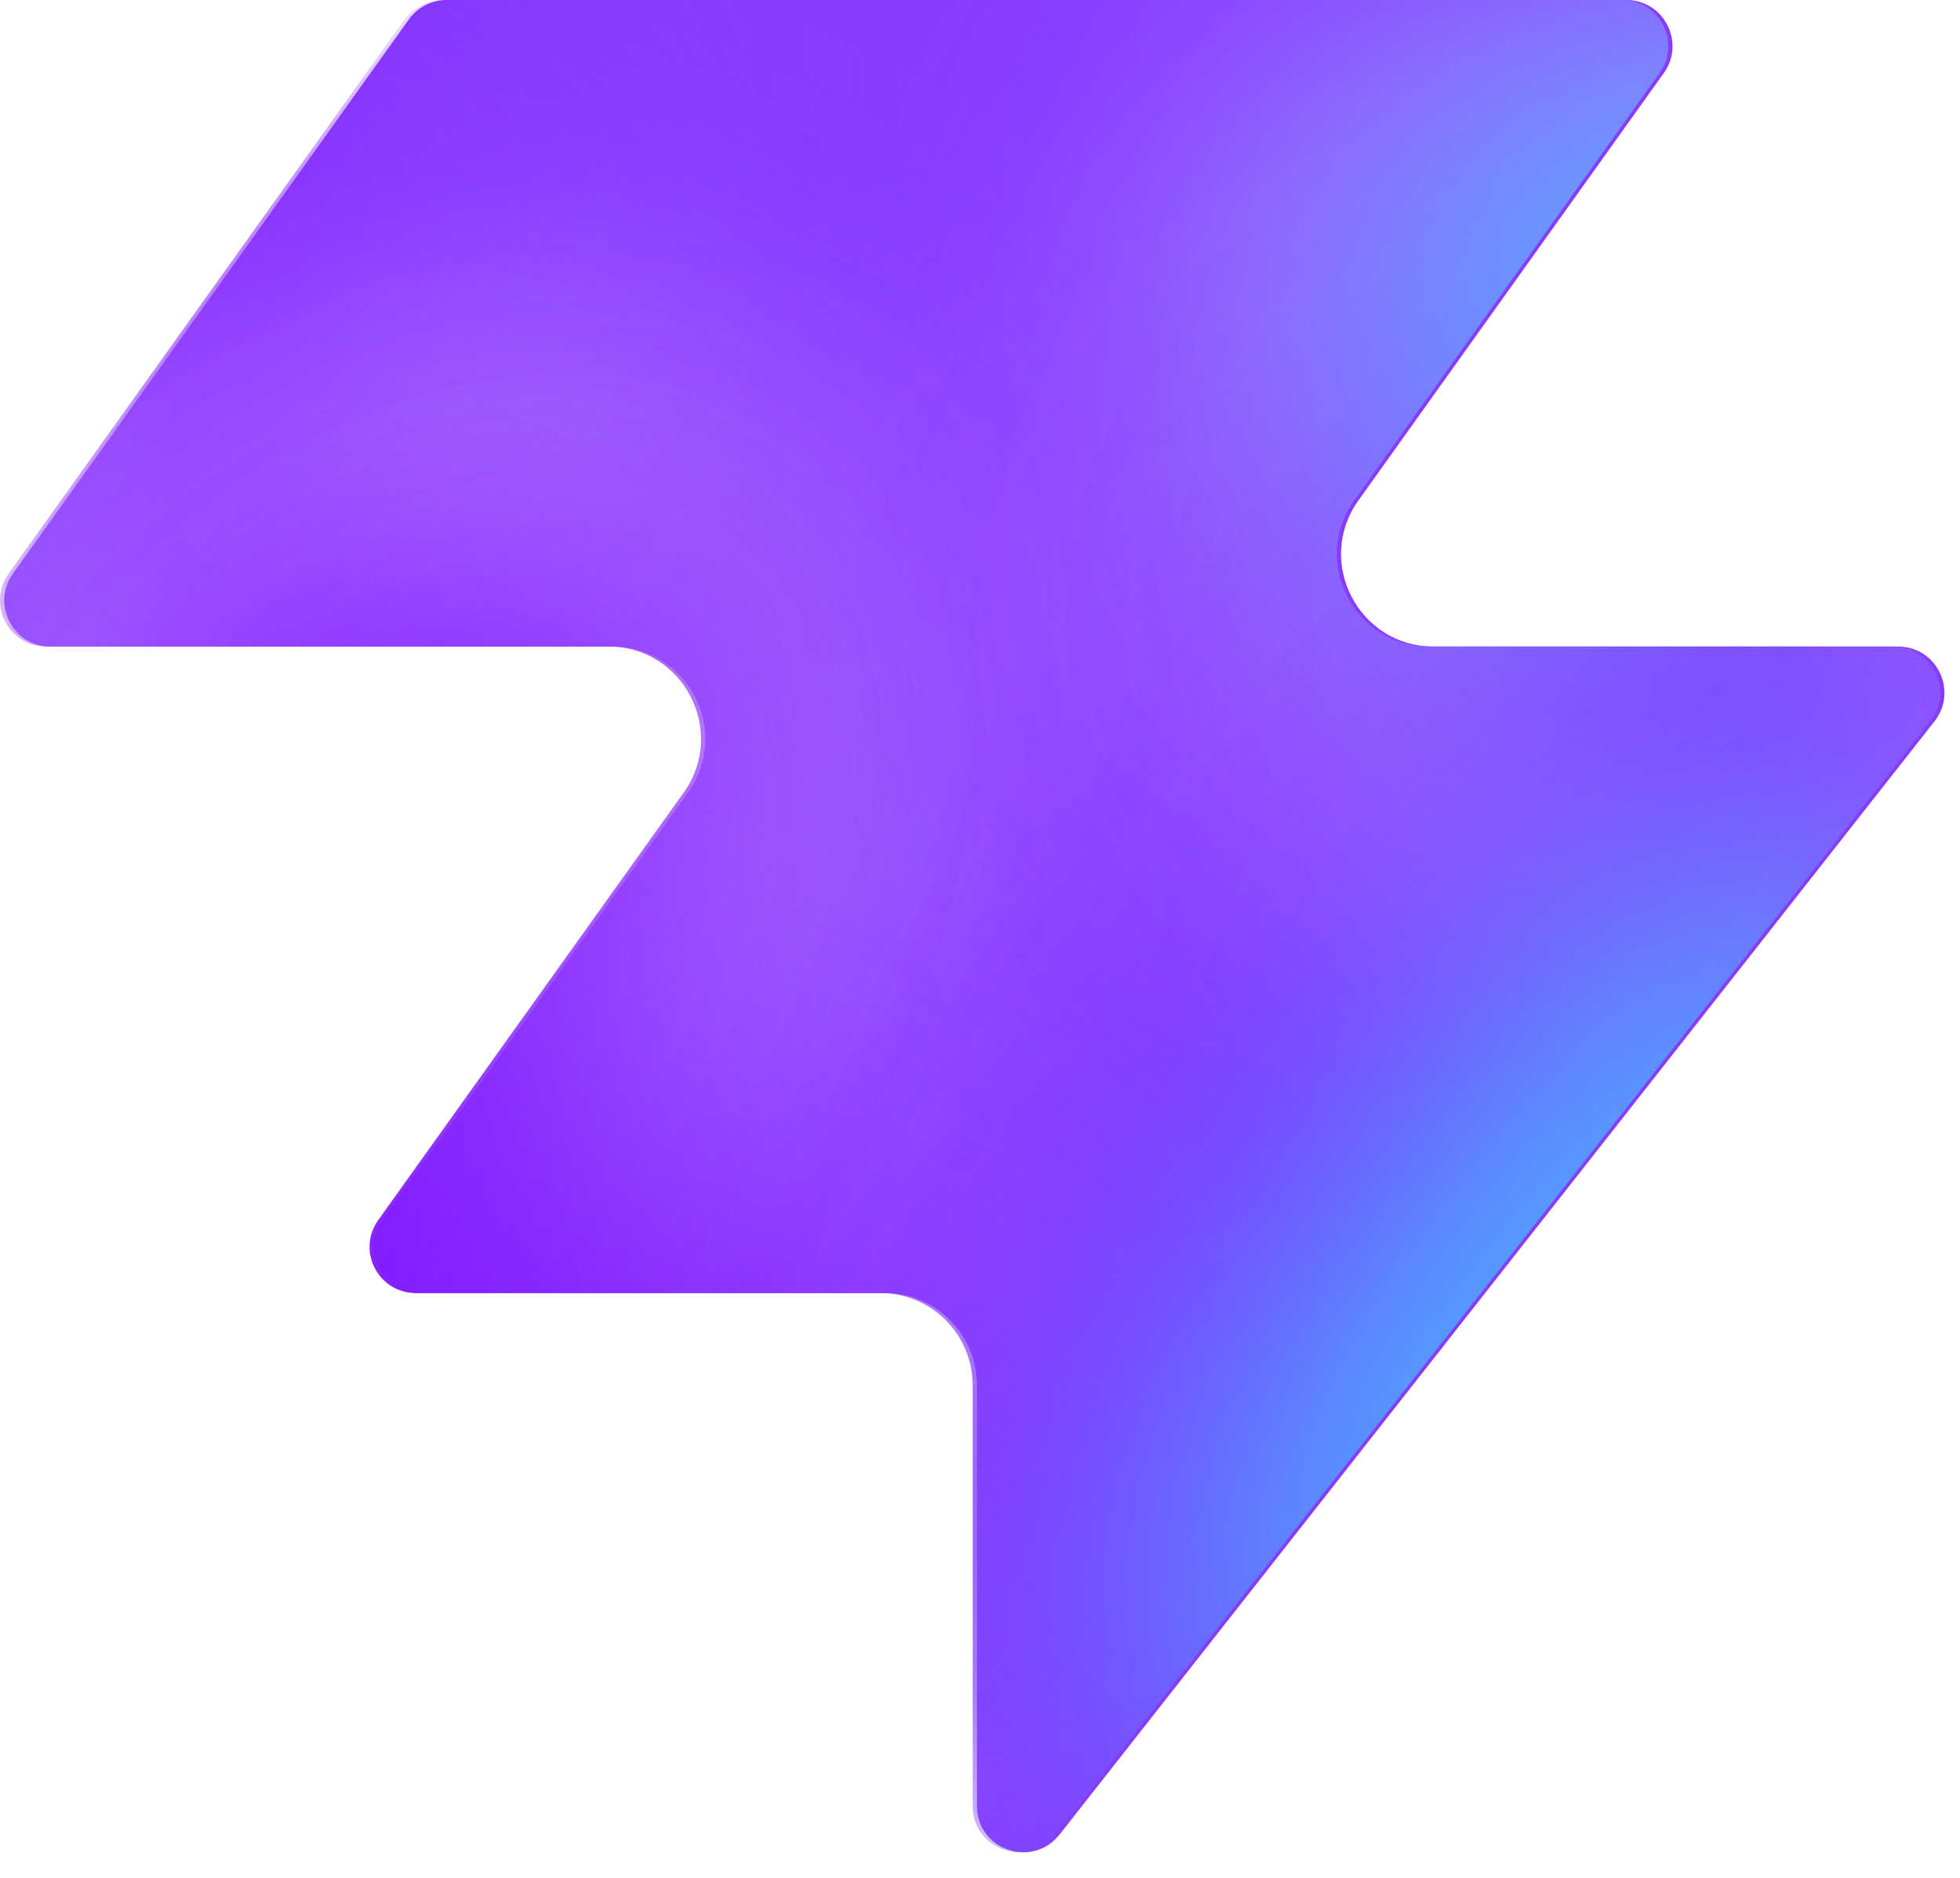
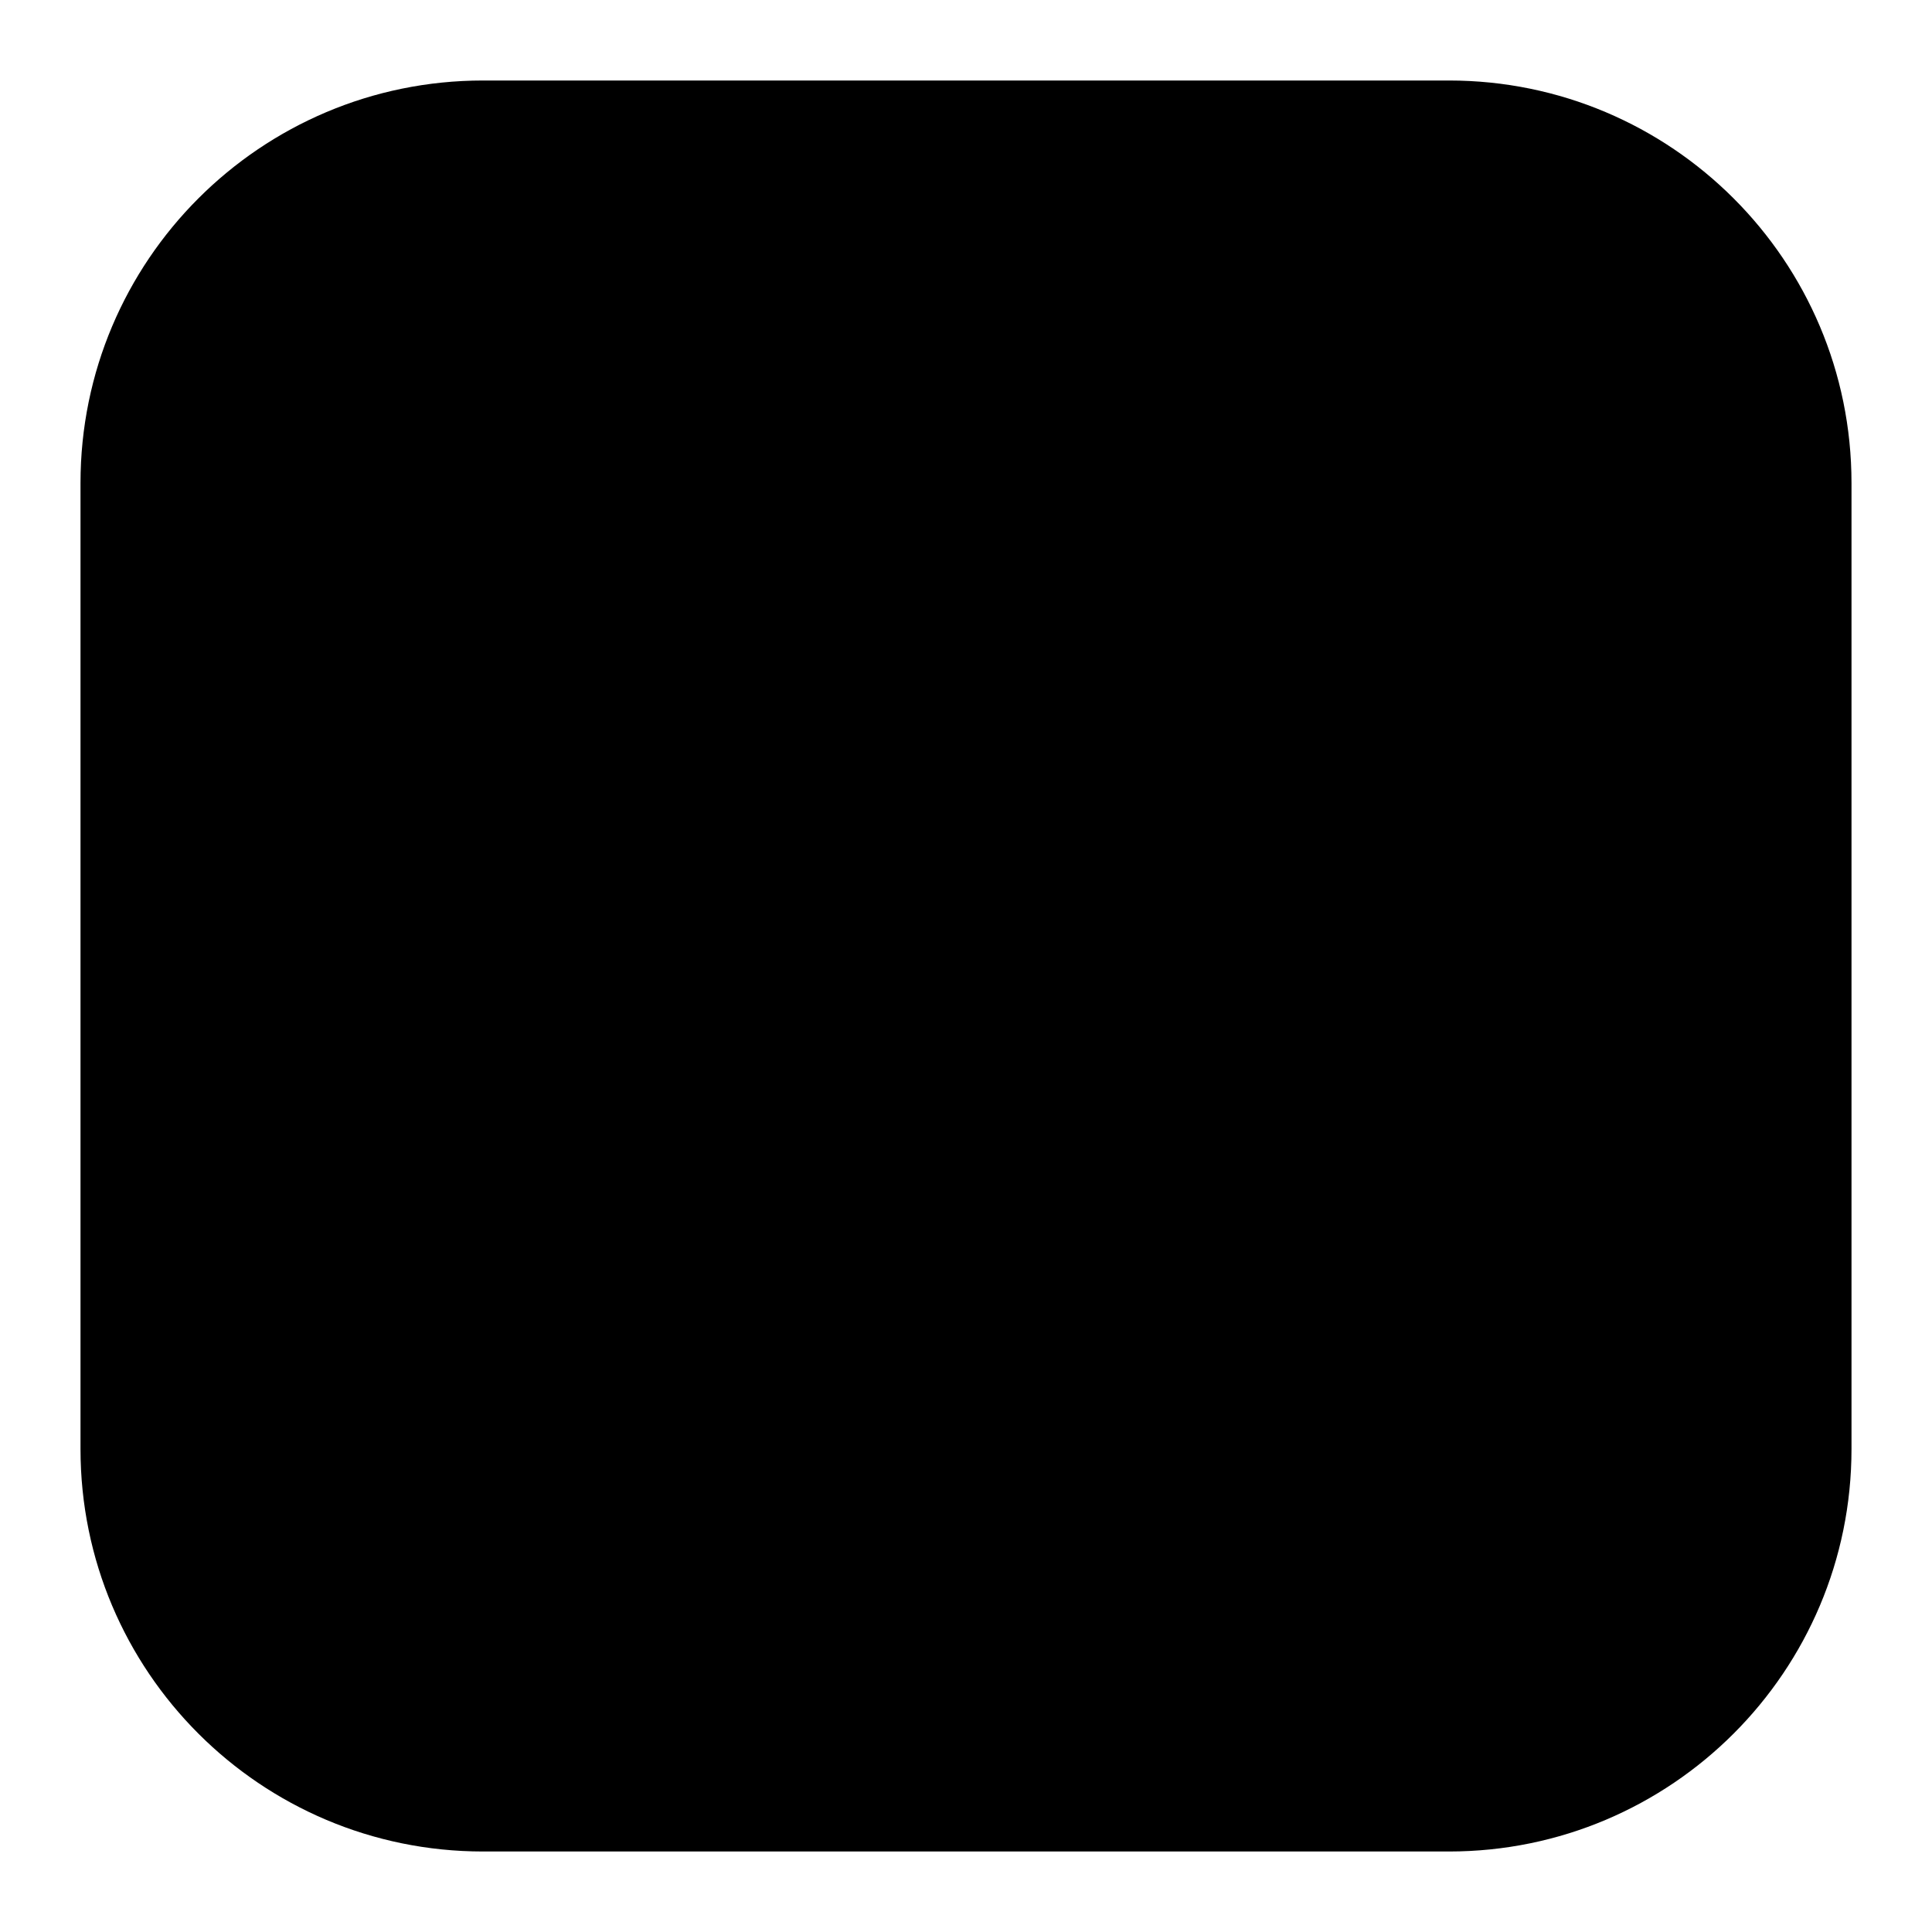
- <svg xmlns="http://www.w3.org/2000/svg" width="48" height="46" fill="none" viewBox="0 0 48 46">
-   <path fill="#863bff" d="M25.946 44.938c-.664.845-2.021.375-2.021-.698V33.937a2.26 2.26 0 0 0-2.262-2.262H10.287c-.92 0-1.456-1.04-.92-1.788l7.48-10.471c1.07-1.497 0-3.578-1.842-3.578H1.237c-.92 0-1.456-1.04-.92-1.788L10.013.474c.214-.297.556-.474.92-.474h28.894c.92 0 1.456 1.04.92 1.788l-7.48 10.471c-1.07 1.498 0 3.579 1.842 3.579h11.377c.943 0 1.473 1.088.89 1.83L25.947 44.94z" style="fill:#863bff;fill:color(display-p3 .525 .23 1);fill-opacity:1" />
-   <mask id="a" width="48" height="46" x="0" y="0" maskUnits="userSpaceOnUse" style="mask-type:alpha">
-     <path fill="#000" d="M25.842 44.938c-.664.844-2.021.375-2.021-.698V33.937a2.26 2.26 0 0 0-2.262-2.262H10.183c-.92 0-1.456-1.04-.92-1.788l7.48-10.471c1.07-1.498 0-3.579-1.842-3.579H1.133c-.92 0-1.456-1.04-.92-1.787L9.91.473c.214-.297.556-.474.92-.474h28.894c.92 0 1.456 1.04.92 1.788l-7.48 10.471c-1.07 1.498 0 3.578 1.842 3.578h11.377c.943 0 1.473 1.088.89 1.832L25.843 44.94z" style="fill:#000;fill-opacity:1" />
-   </mask>
-   <g mask="url(#a)">
-     <g filter="url(#b)">
-       <ellipse cx="5.508" cy="14.704" fill="#ede6ff" rx="5.508" ry="14.704" style="fill:#ede6ff;fill:color(display-p3 .927 .903 1);fill-opacity:1" transform="matrix(.00324 1 1 -.00324 -4.47 31.516)" />
-     </g>
-     <g filter="url(#c)">
-       <ellipse cx="10.399" cy="29.851" fill="#ede6ff" rx="10.399" ry="29.851" style="fill:#ede6ff;fill:color(display-p3 .927 .903 1);fill-opacity:1" transform="matrix(.00324 1 1 -.00324 -39.328 7.883)" />
-     </g>
-     <g filter="url(#d)">
-       <ellipse cx="5.508" cy="30.487" fill="#7e14ff" rx="5.508" ry="30.487" style="fill:#7e14ff;fill:color(display-p3 .492 .077 1);fill-opacity:1" transform="rotate(89.814 -25.913 -14.639)scale(1 -1)" />
-     </g>
-     <g filter="url(#e)">
-       <ellipse cx="5.508" cy="30.599" fill="#7e14ff" rx="5.508" ry="30.599" style="fill:#7e14ff;fill:color(display-p3 .492 .077 1);fill-opacity:1" transform="rotate(89.814 -32.644 -3.334)scale(1 -1)" />
-     </g>
-     <g filter="url(#f)">
-       <ellipse cx="5.508" cy="30.599" fill="#7e14ff" rx="5.508" ry="30.599" style="fill:#7e14ff;fill:color(display-p3 .492 .077 1);fill-opacity:1" transform="matrix(.00324 1 1 -.00324 -34.34 30.47)" />
-     </g>
-     <g filter="url(#g)">
-       <ellipse cx="14.072" cy="22.078" fill="#ede6ff" rx="14.072" ry="22.078" style="fill:#ede6ff;fill:color(display-p3 .927 .903 1);fill-opacity:1" transform="rotate(93.35 24.506 48.493)scale(-1 1)" />
-     </g>
-     <g filter="url(#h)">
-       <ellipse cx="3.47" cy="21.501" fill="#7e14ff" rx="3.47" ry="21.501" style="fill:#7e14ff;fill:color(display-p3 .492 .077 1);fill-opacity:1" transform="rotate(89.009 28.708 47.59)scale(-1 1)" />
-     </g>
-     <g filter="url(#i)">
-       <ellipse cx="3.47" cy="21.501" fill="#7e14ff" rx="3.47" ry="21.501" style="fill:#7e14ff;fill:color(display-p3 .492 .077 1);fill-opacity:1" transform="rotate(89.009 28.708 47.59)scale(-1 1)" />
-     </g>
-     <g filter="url(#j)">
-       <ellipse cx=".387" cy="8.972" fill="#7e14ff" rx="4.407" ry="29.108" style="fill:#7e14ff;fill:color(display-p3 .492 .077 1);fill-opacity:1" transform="rotate(39.51 .387 8.972)" />
-     </g>
-     <g filter="url(#k)">
-       <ellipse cx="47.523" cy="-6.092" fill="#7e14ff" rx="4.407" ry="29.108" style="fill:#7e14ff;fill:color(display-p3 .492 .077 1);fill-opacity:1" transform="rotate(37.892 47.523 -6.092)" />
-     </g>
-     <g filter="url(#l)">
-       <ellipse cx="41.412" cy="6.333" fill="#47bfff" rx="5.971" ry="9.665" style="fill:#47bfff;fill:color(display-p3 .28 .748 1);fill-opacity:1" transform="rotate(37.892 41.412 6.333)" />
-     </g>
-     <g filter="url(#m)">
-       <ellipse cx="-1.879" cy="38.332" fill="#7e14ff" rx="4.407" ry="29.108" style="fill:#7e14ff;fill:color(display-p3 .492 .077 1);fill-opacity:1" transform="rotate(37.892 -1.88 38.332)" />
-     </g>
-     <g filter="url(#n)">
-       <ellipse cx="-1.879" cy="38.332" fill="#7e14ff" rx="4.407" ry="29.108" style="fill:#7e14ff;fill:color(display-p3 .492 .077 1);fill-opacity:1" transform="rotate(37.892 -1.88 38.332)" />
-     </g>
-     <g filter="url(#o)">
-       <ellipse cx="35.651" cy="29.907" fill="#7e14ff" rx="4.407" ry="29.108" style="fill:#7e14ff;fill:color(display-p3 .492 .077 1);fill-opacity:1" transform="rotate(37.892 35.651 29.907)" />
-     </g>
-     <g filter="url(#p)">
-       <ellipse cx="38.418" cy="32.4" fill="#47bfff" rx="5.971" ry="15.297" style="fill:#47bfff;fill:color(display-p3 .28 .748 1);fill-opacity:1" transform="rotate(37.892 38.418 32.4)" />
-     </g>
+ <svg xmlns="http://www.w3.org/2000/svg" width="48" height="48" viewBox="0 0 48 48">
+   <rect x="2" y="2" width="44" height="44" rx="10" fill="oklch(0.62 0.16 150)" stroke="oklch(0.21 0.01 264)" stroke-width="3" />
+   <g fill="none" stroke="oklch(0.99 0 0)" stroke-width="2.6" stroke-linecap="round" stroke-linejoin="round">
+     <path d="M24 10v28" />
+     <path d="M15 40h18" />
+     <path d="M24 14l-9 3-3 8a5.5 5.5 0 0 0 11 0l-3-8" />
+     <path d="M24 14l9 3 3 8a5.5 5.5 0 0 1-11 0l3-8" />
  </g>
-   <defs>
-     <filter id="b" width="60.045" height="41.654" x="-19.77" y="16.149" color-interpolation-filters="sRGB" filterUnits="userSpaceOnUse">
-       <feFlood flood-opacity="0" result="BackgroundImageFix" />
-       <feBlend in="SourceGraphic" in2="BackgroundImageFix" result="shape" />
-       <feGaussianBlur result="effect1_foregroundBlur_2002_17158" stdDeviation="7.659" />
-     </filter>
-     <filter id="c" width="90.34" height="51.437" x="-54.613" y="-7.533" color-interpolation-filters="sRGB" filterUnits="userSpaceOnUse">
-       <feFlood flood-opacity="0" result="BackgroundImageFix" />
-       <feBlend in="SourceGraphic" in2="BackgroundImageFix" result="shape" />
-       <feGaussianBlur result="effect1_foregroundBlur_2002_17158" stdDeviation="7.659" />
-     </filter>
-     <filter id="d" width="79.355" height="29.4" x="-49.64" y="2.03" color-interpolation-filters="sRGB" filterUnits="userSpaceOnUse">
-       <feFlood flood-opacity="0" result="BackgroundImageFix" />
-       <feBlend in="SourceGraphic" in2="BackgroundImageFix" result="shape" />
-       <feGaussianBlur result="effect1_foregroundBlur_2002_17158" stdDeviation="4.596" />
-     </filter>
-     <filter id="e" width="79.579" height="29.4" x="-45.045" y="20.029" color-interpolation-filters="sRGB" filterUnits="userSpaceOnUse">
-       <feFlood flood-opacity="0" result="BackgroundImageFix" />
-       <feBlend in="SourceGraphic" in2="BackgroundImageFix" result="shape" />
-       <feGaussianBlur result="effect1_foregroundBlur_2002_17158" stdDeviation="4.596" />
-     </filter>
-     <filter id="f" width="79.579" height="29.4" x="-43.513" y="21.178" color-interpolation-filters="sRGB" filterUnits="userSpaceOnUse">
-       <feFlood flood-opacity="0" result="BackgroundImageFix" />
-       <feBlend in="SourceGraphic" in2="BackgroundImageFix" result="shape" />
-       <feGaussianBlur result="effect1_foregroundBlur_2002_17158" stdDeviation="4.596" />
-     </filter>
-     <filter id="g" width="74.749" height="58.852" x="15.756" y="-17.901" color-interpolation-filters="sRGB" filterUnits="userSpaceOnUse">
-       <feFlood flood-opacity="0" result="BackgroundImageFix" />
-       <feBlend in="SourceGraphic" in2="BackgroundImageFix" result="shape" />
-       <feGaussianBlur result="effect1_foregroundBlur_2002_17158" stdDeviation="7.659" />
-     </filter>
-     <filter id="h" width="61.377" height="25.362" x="23.548" y="2.284" color-interpolation-filters="sRGB" filterUnits="userSpaceOnUse">
-       <feFlood flood-opacity="0" result="BackgroundImageFix" />
-       <feBlend in="SourceGraphic" in2="BackgroundImageFix" result="shape" />
-       <feGaussianBlur result="effect1_foregroundBlur_2002_17158" stdDeviation="4.596" />
-     </filter>
-     <filter id="i" width="61.377" height="25.362" x="23.548" y="2.284" color-interpolation-filters="sRGB" filterUnits="userSpaceOnUse">
-       <feFlood flood-opacity="0" result="BackgroundImageFix" />
-       <feBlend in="SourceGraphic" in2="BackgroundImageFix" result="shape" />
-       <feGaussianBlur result="effect1_foregroundBlur_2002_17158" stdDeviation="4.596" />
-     </filter>
-     <filter id="j" width="56.045" height="63.649" x="-27.636" y="-22.853" color-interpolation-filters="sRGB" filterUnits="userSpaceOnUse">
-       <feFlood flood-opacity="0" result="BackgroundImageFix" />
-       <feBlend in="SourceGraphic" in2="BackgroundImageFix" result="shape" />
-       <feGaussianBlur result="effect1_foregroundBlur_2002_17158" stdDeviation="4.596" />
-     </filter>
-     <filter id="k" width="54.814" height="64.646" x="20.116" y="-38.415" color-interpolation-filters="sRGB" filterUnits="userSpaceOnUse">
-       <feFlood flood-opacity="0" result="BackgroundImageFix" />
-       <feBlend in="SourceGraphic" in2="BackgroundImageFix" result="shape" />
-       <feGaussianBlur result="effect1_foregroundBlur_2002_17158" stdDeviation="4.596" />
-     </filter>
-     <filter id="l" width="33.541" height="35.313" x="24.641" y="-11.323" color-interpolation-filters="sRGB" filterUnits="userSpaceOnUse">
-       <feFlood flood-opacity="0" result="BackgroundImageFix" />
-       <feBlend in="SourceGraphic" in2="BackgroundImageFix" result="shape" />
-       <feGaussianBlur result="effect1_foregroundBlur_2002_17158" stdDeviation="4.596" />
-     </filter>
-     <filter id="m" width="54.814" height="64.646" x="-29.286" y="6.009" color-interpolation-filters="sRGB" filterUnits="userSpaceOnUse">
-       <feFlood flood-opacity="0" result="BackgroundImageFix" />
-       <feBlend in="SourceGraphic" in2="BackgroundImageFix" result="shape" />
-       <feGaussianBlur result="effect1_foregroundBlur_2002_17158" stdDeviation="4.596" />
-     </filter>
-     <filter id="n" width="54.814" height="64.646" x="-29.286" y="6.009" color-interpolation-filters="sRGB" filterUnits="userSpaceOnUse">
-       <feFlood flood-opacity="0" result="BackgroundImageFix" />
-       <feBlend in="SourceGraphic" in2="BackgroundImageFix" result="shape" />
-       <feGaussianBlur result="effect1_foregroundBlur_2002_17158" stdDeviation="4.596" />
-     </filter>
-     <filter id="o" width="54.814" height="64.646" x="8.244" y="-2.416" color-interpolation-filters="sRGB" filterUnits="userSpaceOnUse">
-       <feFlood flood-opacity="0" result="BackgroundImageFix" />
-       <feBlend in="SourceGraphic" in2="BackgroundImageFix" result="shape" />
-       <feGaussianBlur result="effect1_foregroundBlur_2002_17158" stdDeviation="4.596" />
-     </filter>
-     <filter id="p" width="39.409" height="43.623" x="18.713" y="10.588" color-interpolation-filters="sRGB" filterUnits="userSpaceOnUse">
-       <feFlood flood-opacity="0" result="BackgroundImageFix" />
-       <feBlend in="SourceGraphic" in2="BackgroundImageFix" result="shape" />
-       <feGaussianBlur result="effect1_foregroundBlur_2002_17158" stdDeviation="4.596" />
-     </filter>
-   </defs>
</svg>
